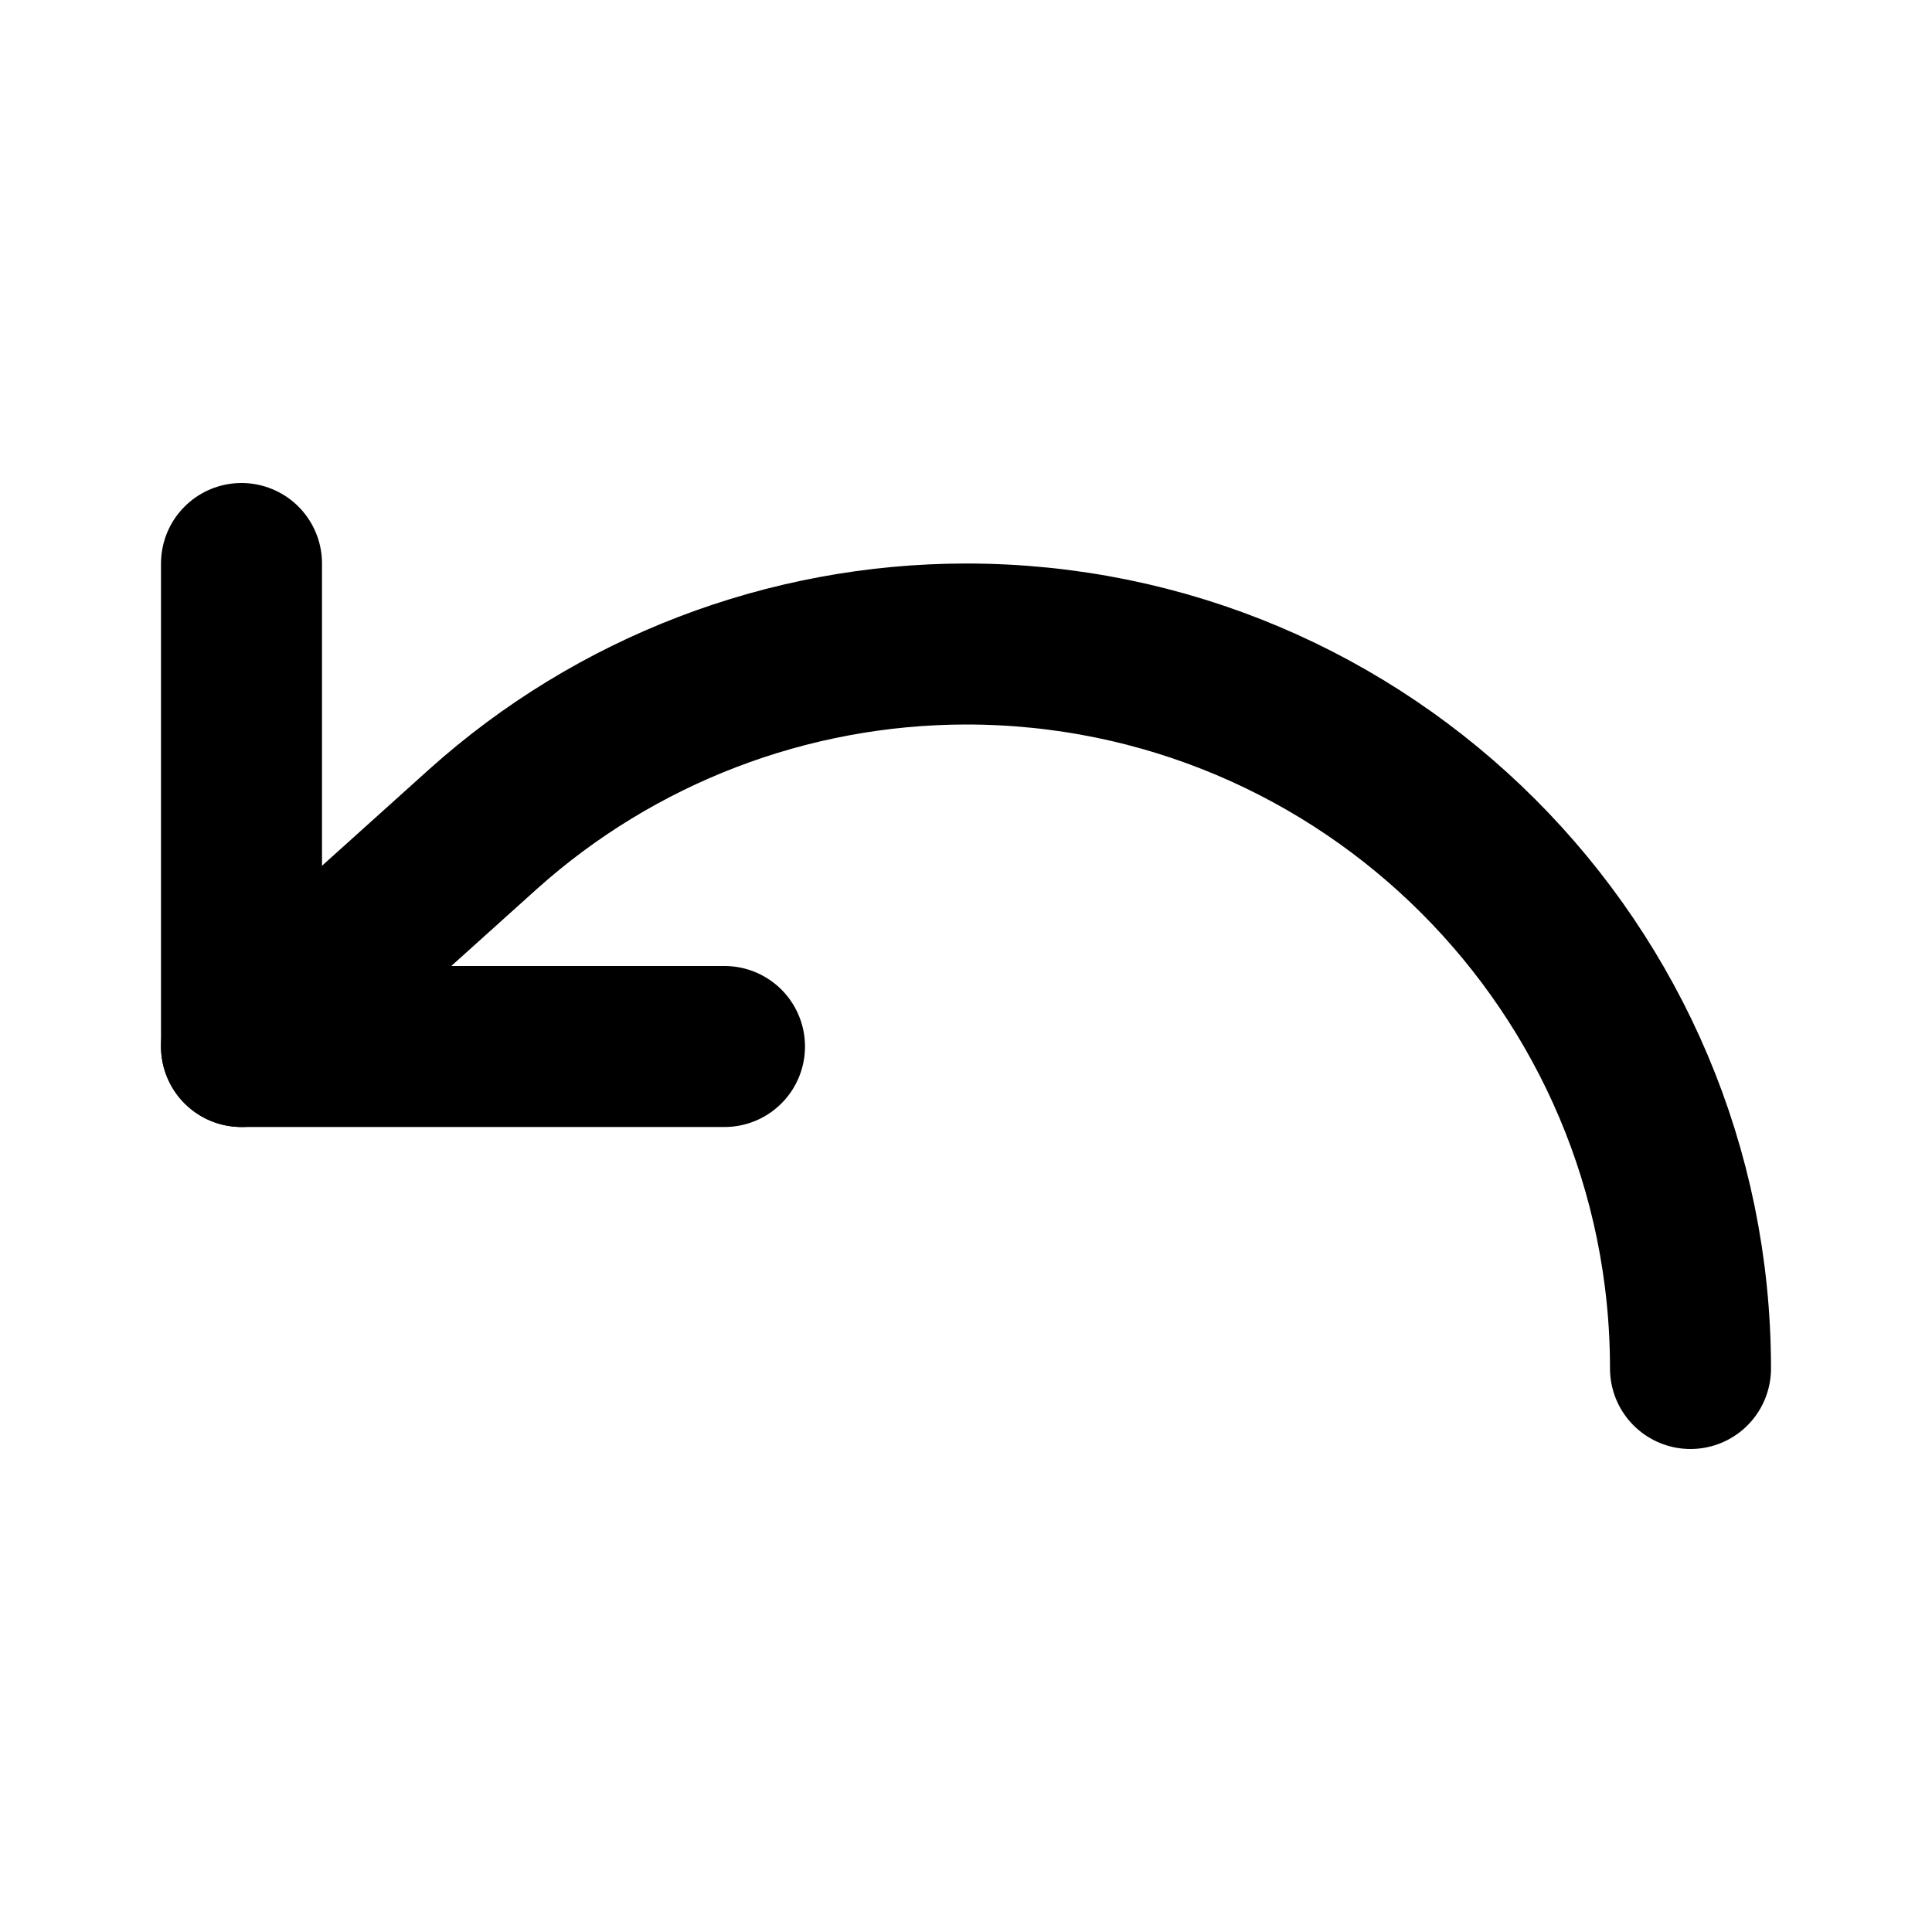
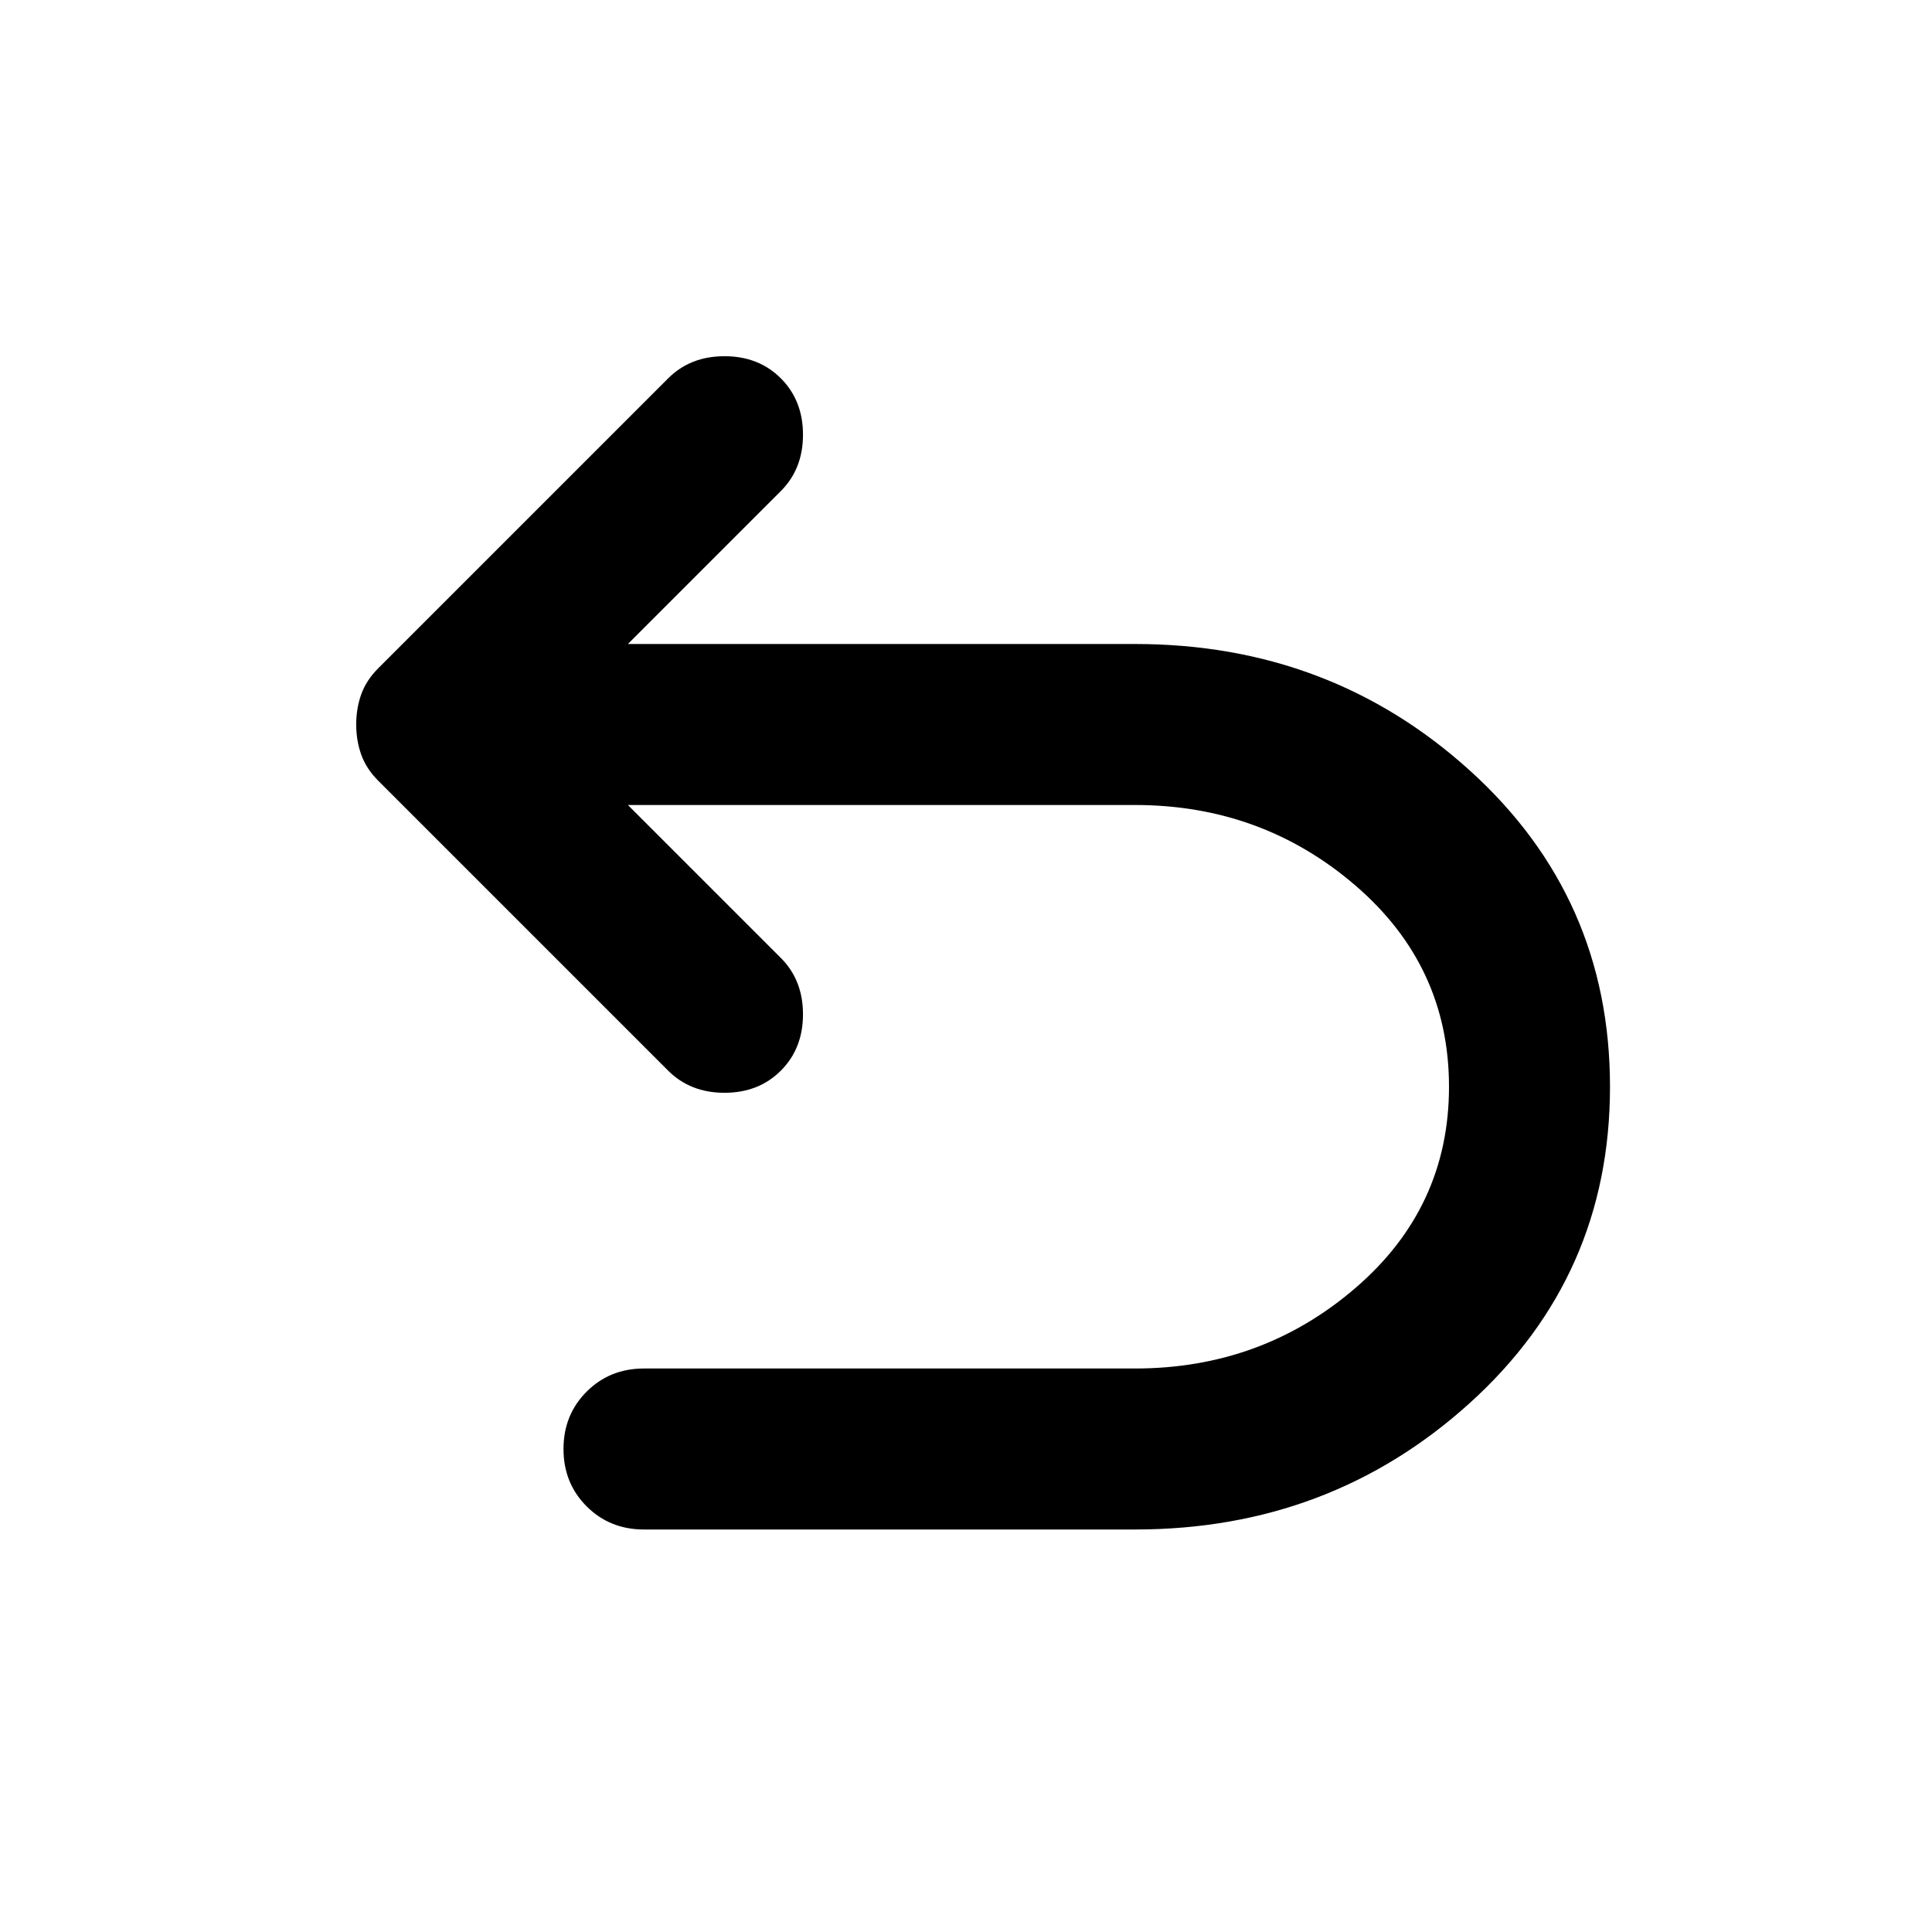
- <svg xmlns="http://www.w3.org/2000/svg" width="24" height="24" viewBox="0 0 24 24" fill="none" stroke="currentColor" stroke-width="2" stroke-linecap="round" stroke-linejoin="round" class="lucide lucide-undo-icon lucide-undo">
-   <path d="M3 7v6h6" />
-   <path d="M21 17a9 9 0 0 0-9-9 9 9 0 0 0-6 2.3L3 13" />
+ <svg xmlns="http://www.w3.org/2000/svg" height="24px" viewBox="0 -960 960 960" width="24px" fill="currentColor">
+   <path d="M320-200q-17 0-28.5-11.5T280-240q0-17 11.5-28.5T320-280h244q63 0 109.5-40T720-420q0-60-46.5-100T564-560H312l76 76q11 11 11 28t-11 28q-11 11-28 11t-28-11L188-572q-6-6-8.5-13t-2.5-15q0-8 2.5-15t8.5-13l144-144q11-11 28-11t28 11q11 11 11 28t-11 28l-76 76h252q97 0 166.5 63T800-420q0 94-69.5 157T564-200H320Z" />
</svg>
